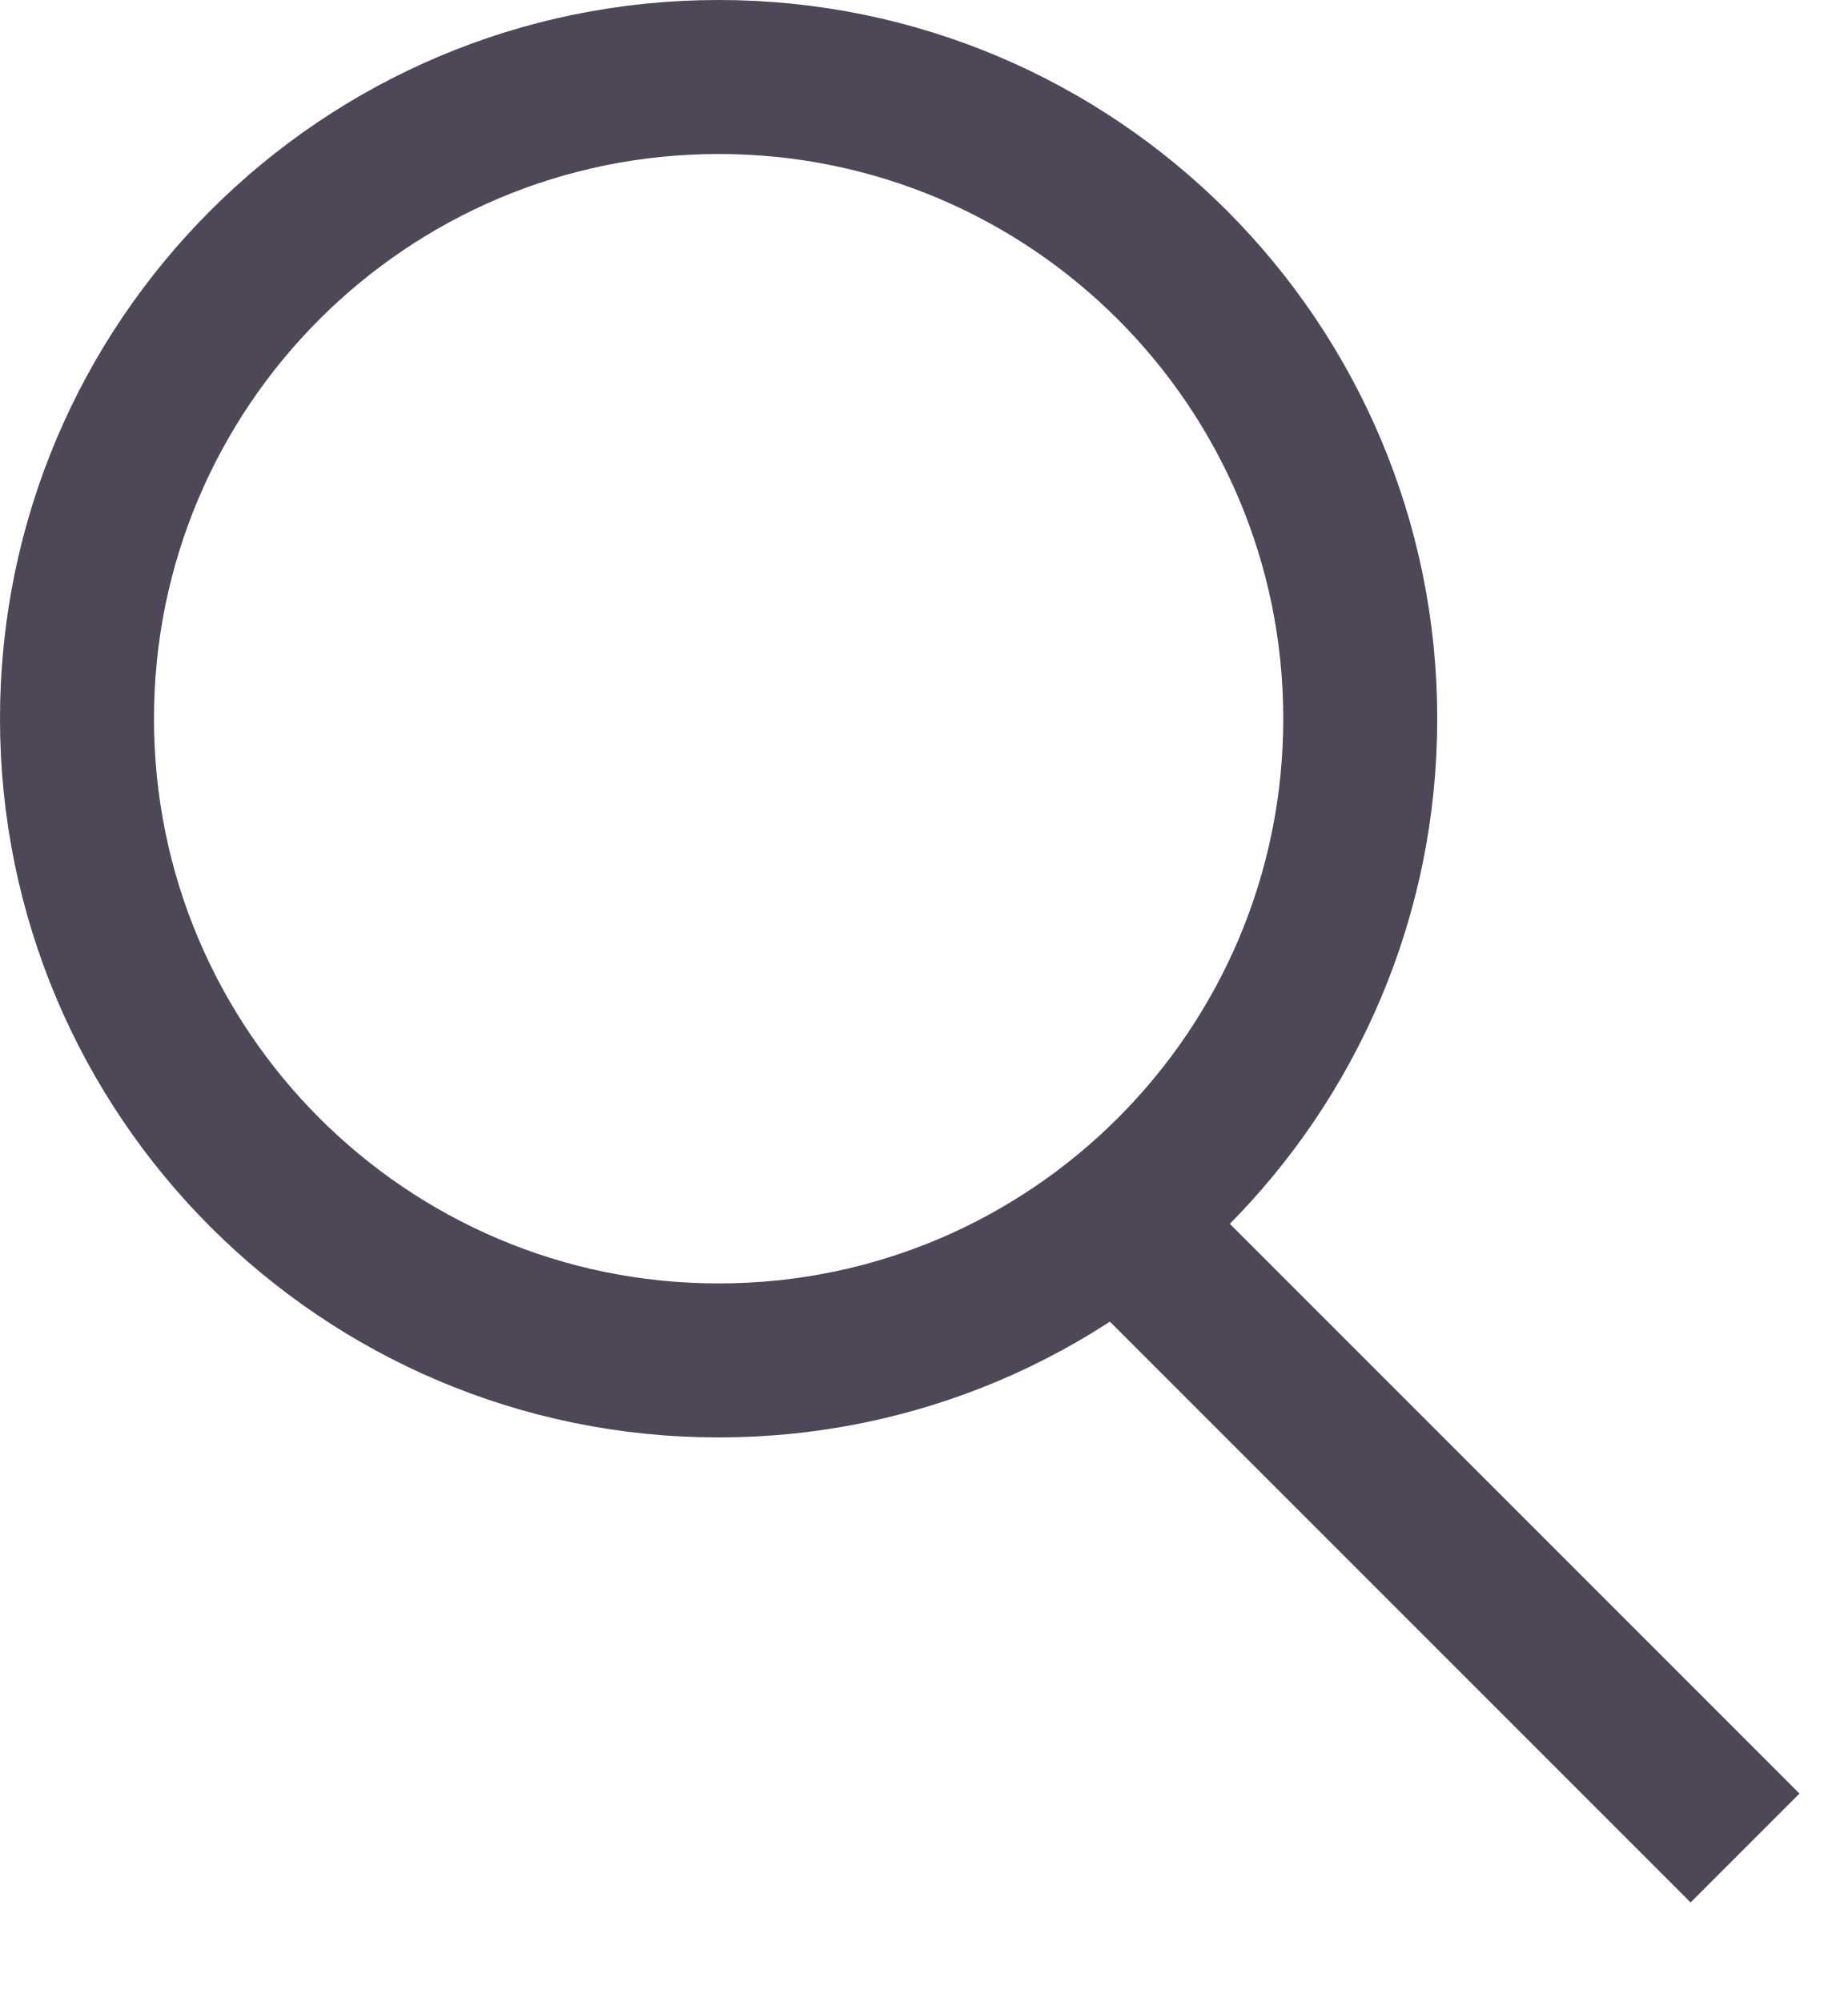
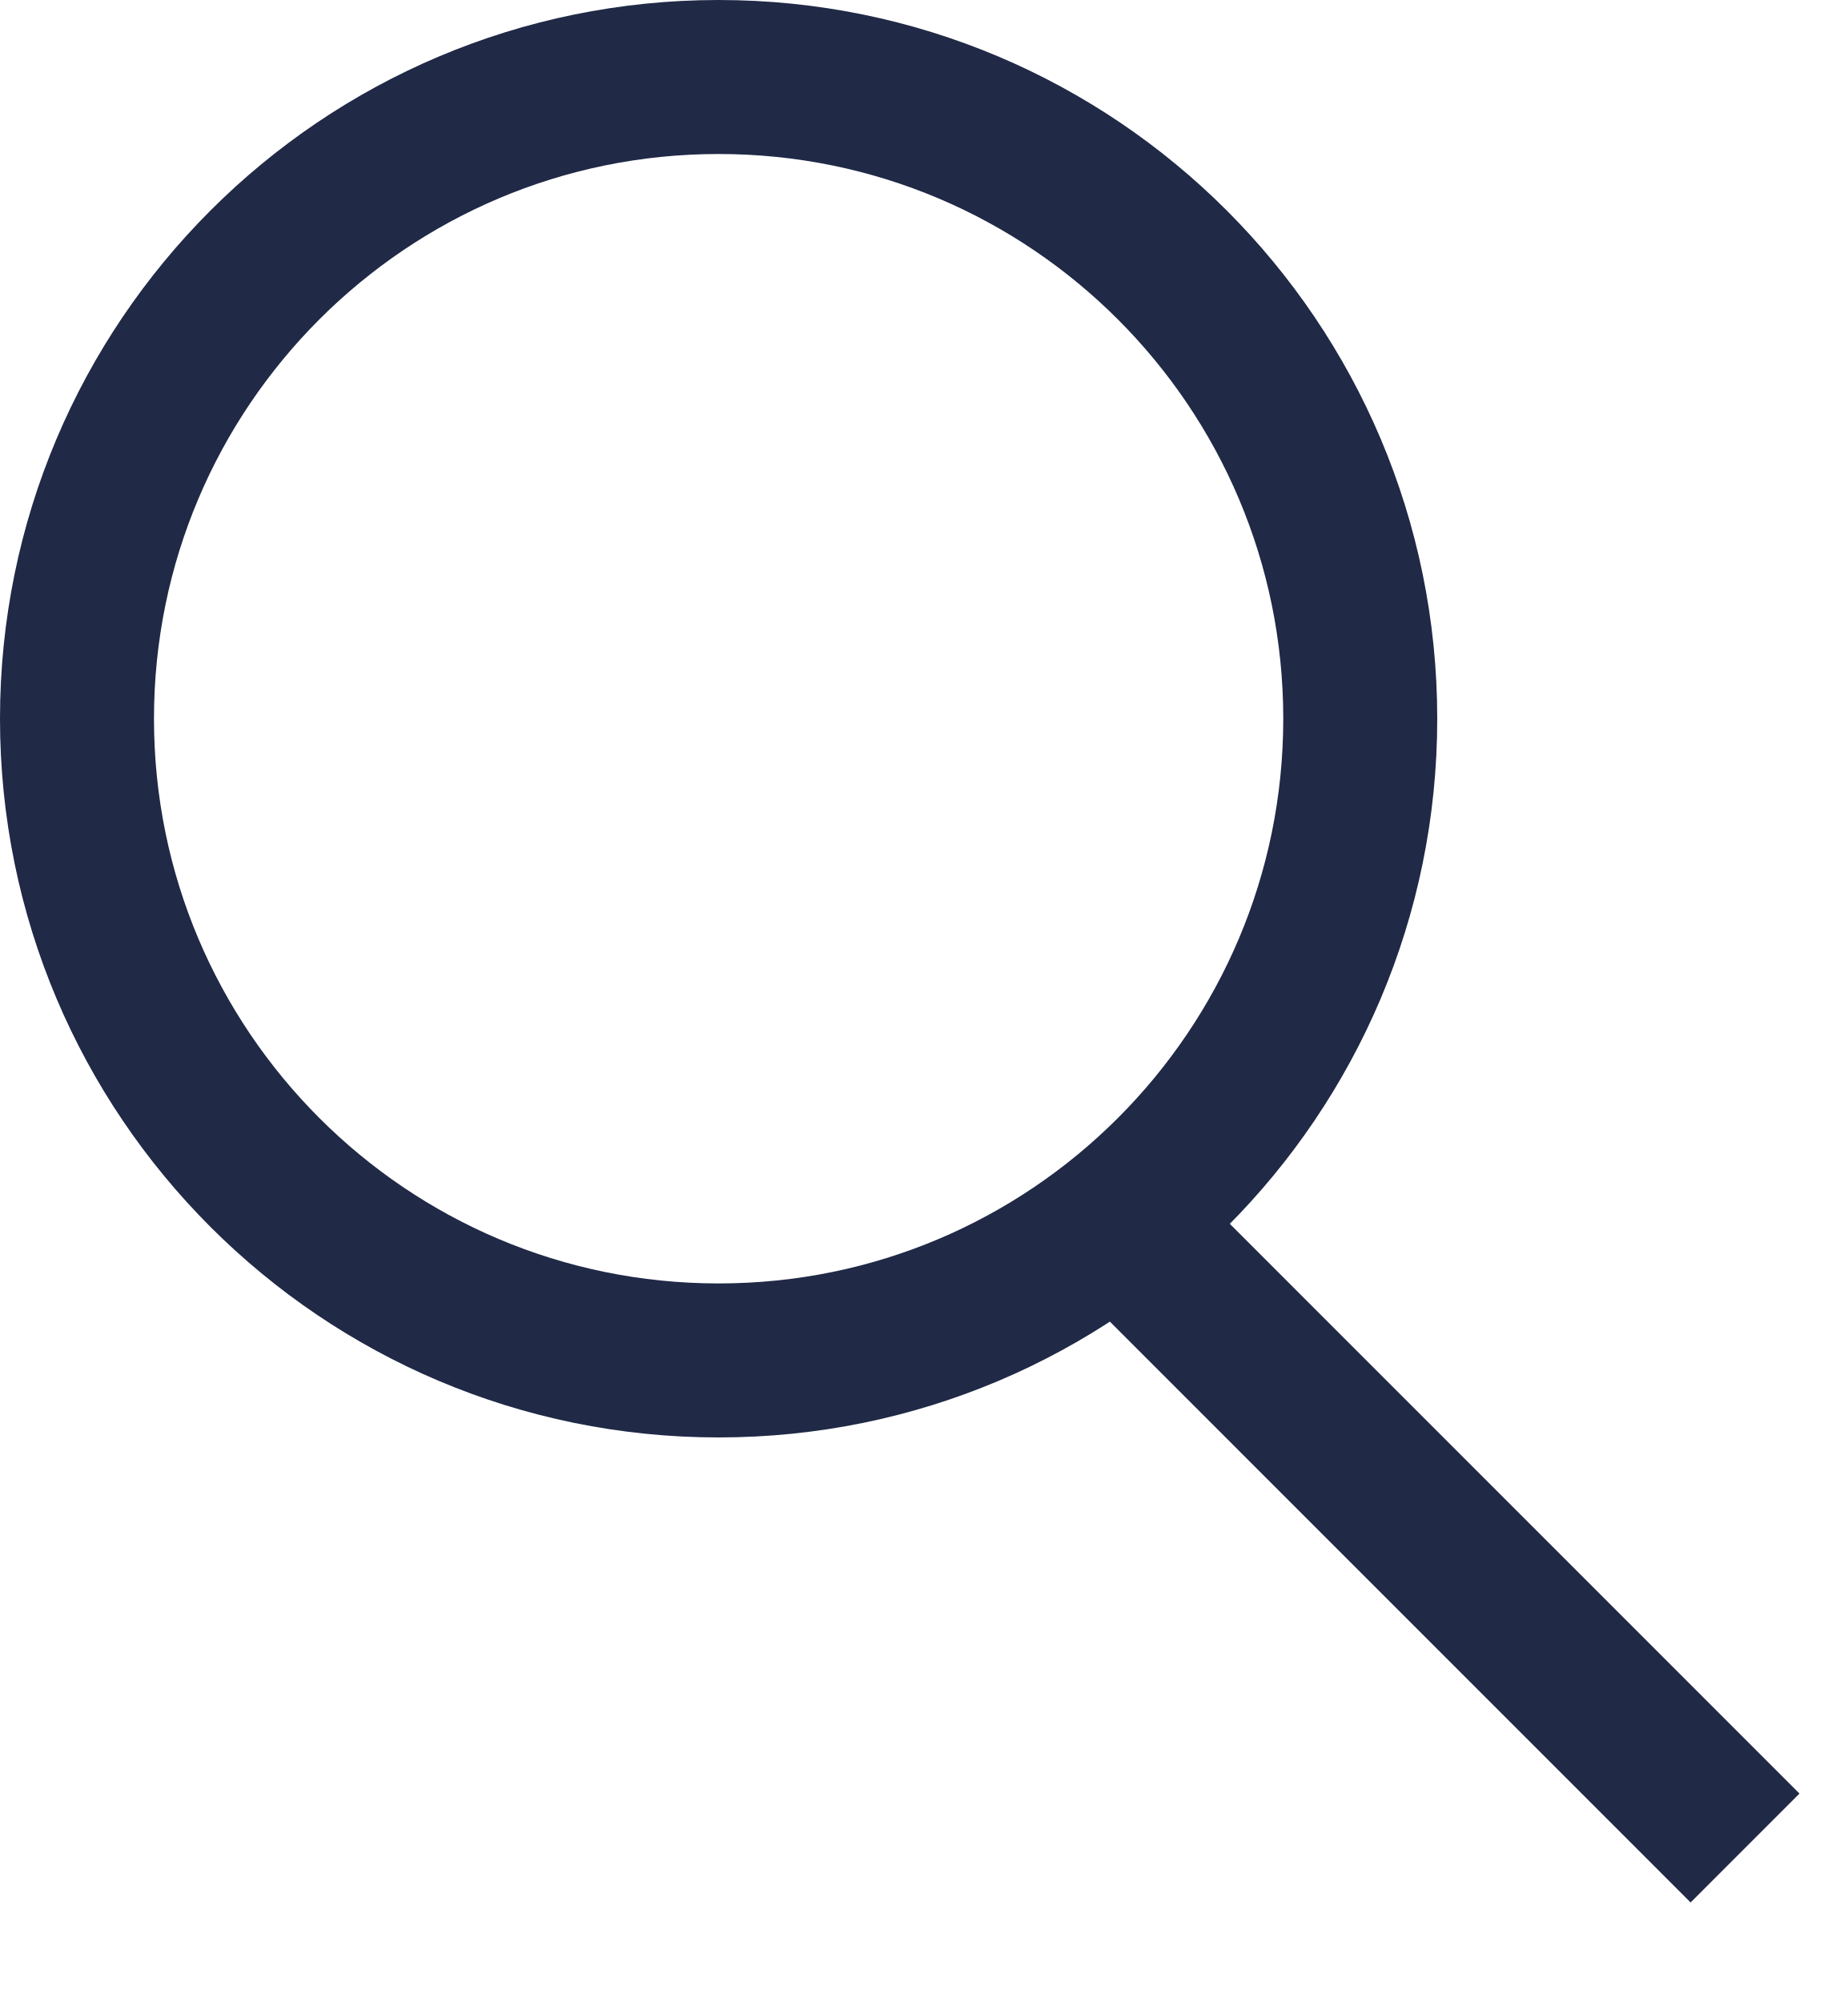
<svg xmlns="http://www.w3.org/2000/svg" width="12" height="13" viewBox="0 0 12 13" fill="none">
-   <circle cx="4.667" cy="4.667" r="4.167" stroke="#4D4757" />
-   <path d="M7 7.667L11.333 12" stroke="#4D4757" />
+   <circle cx="4.667" cy="4.667" r="4.167" stroke="#202946" />
+   <path d="M7 7.667L11.333 12" stroke="#202946" />
</svg>
